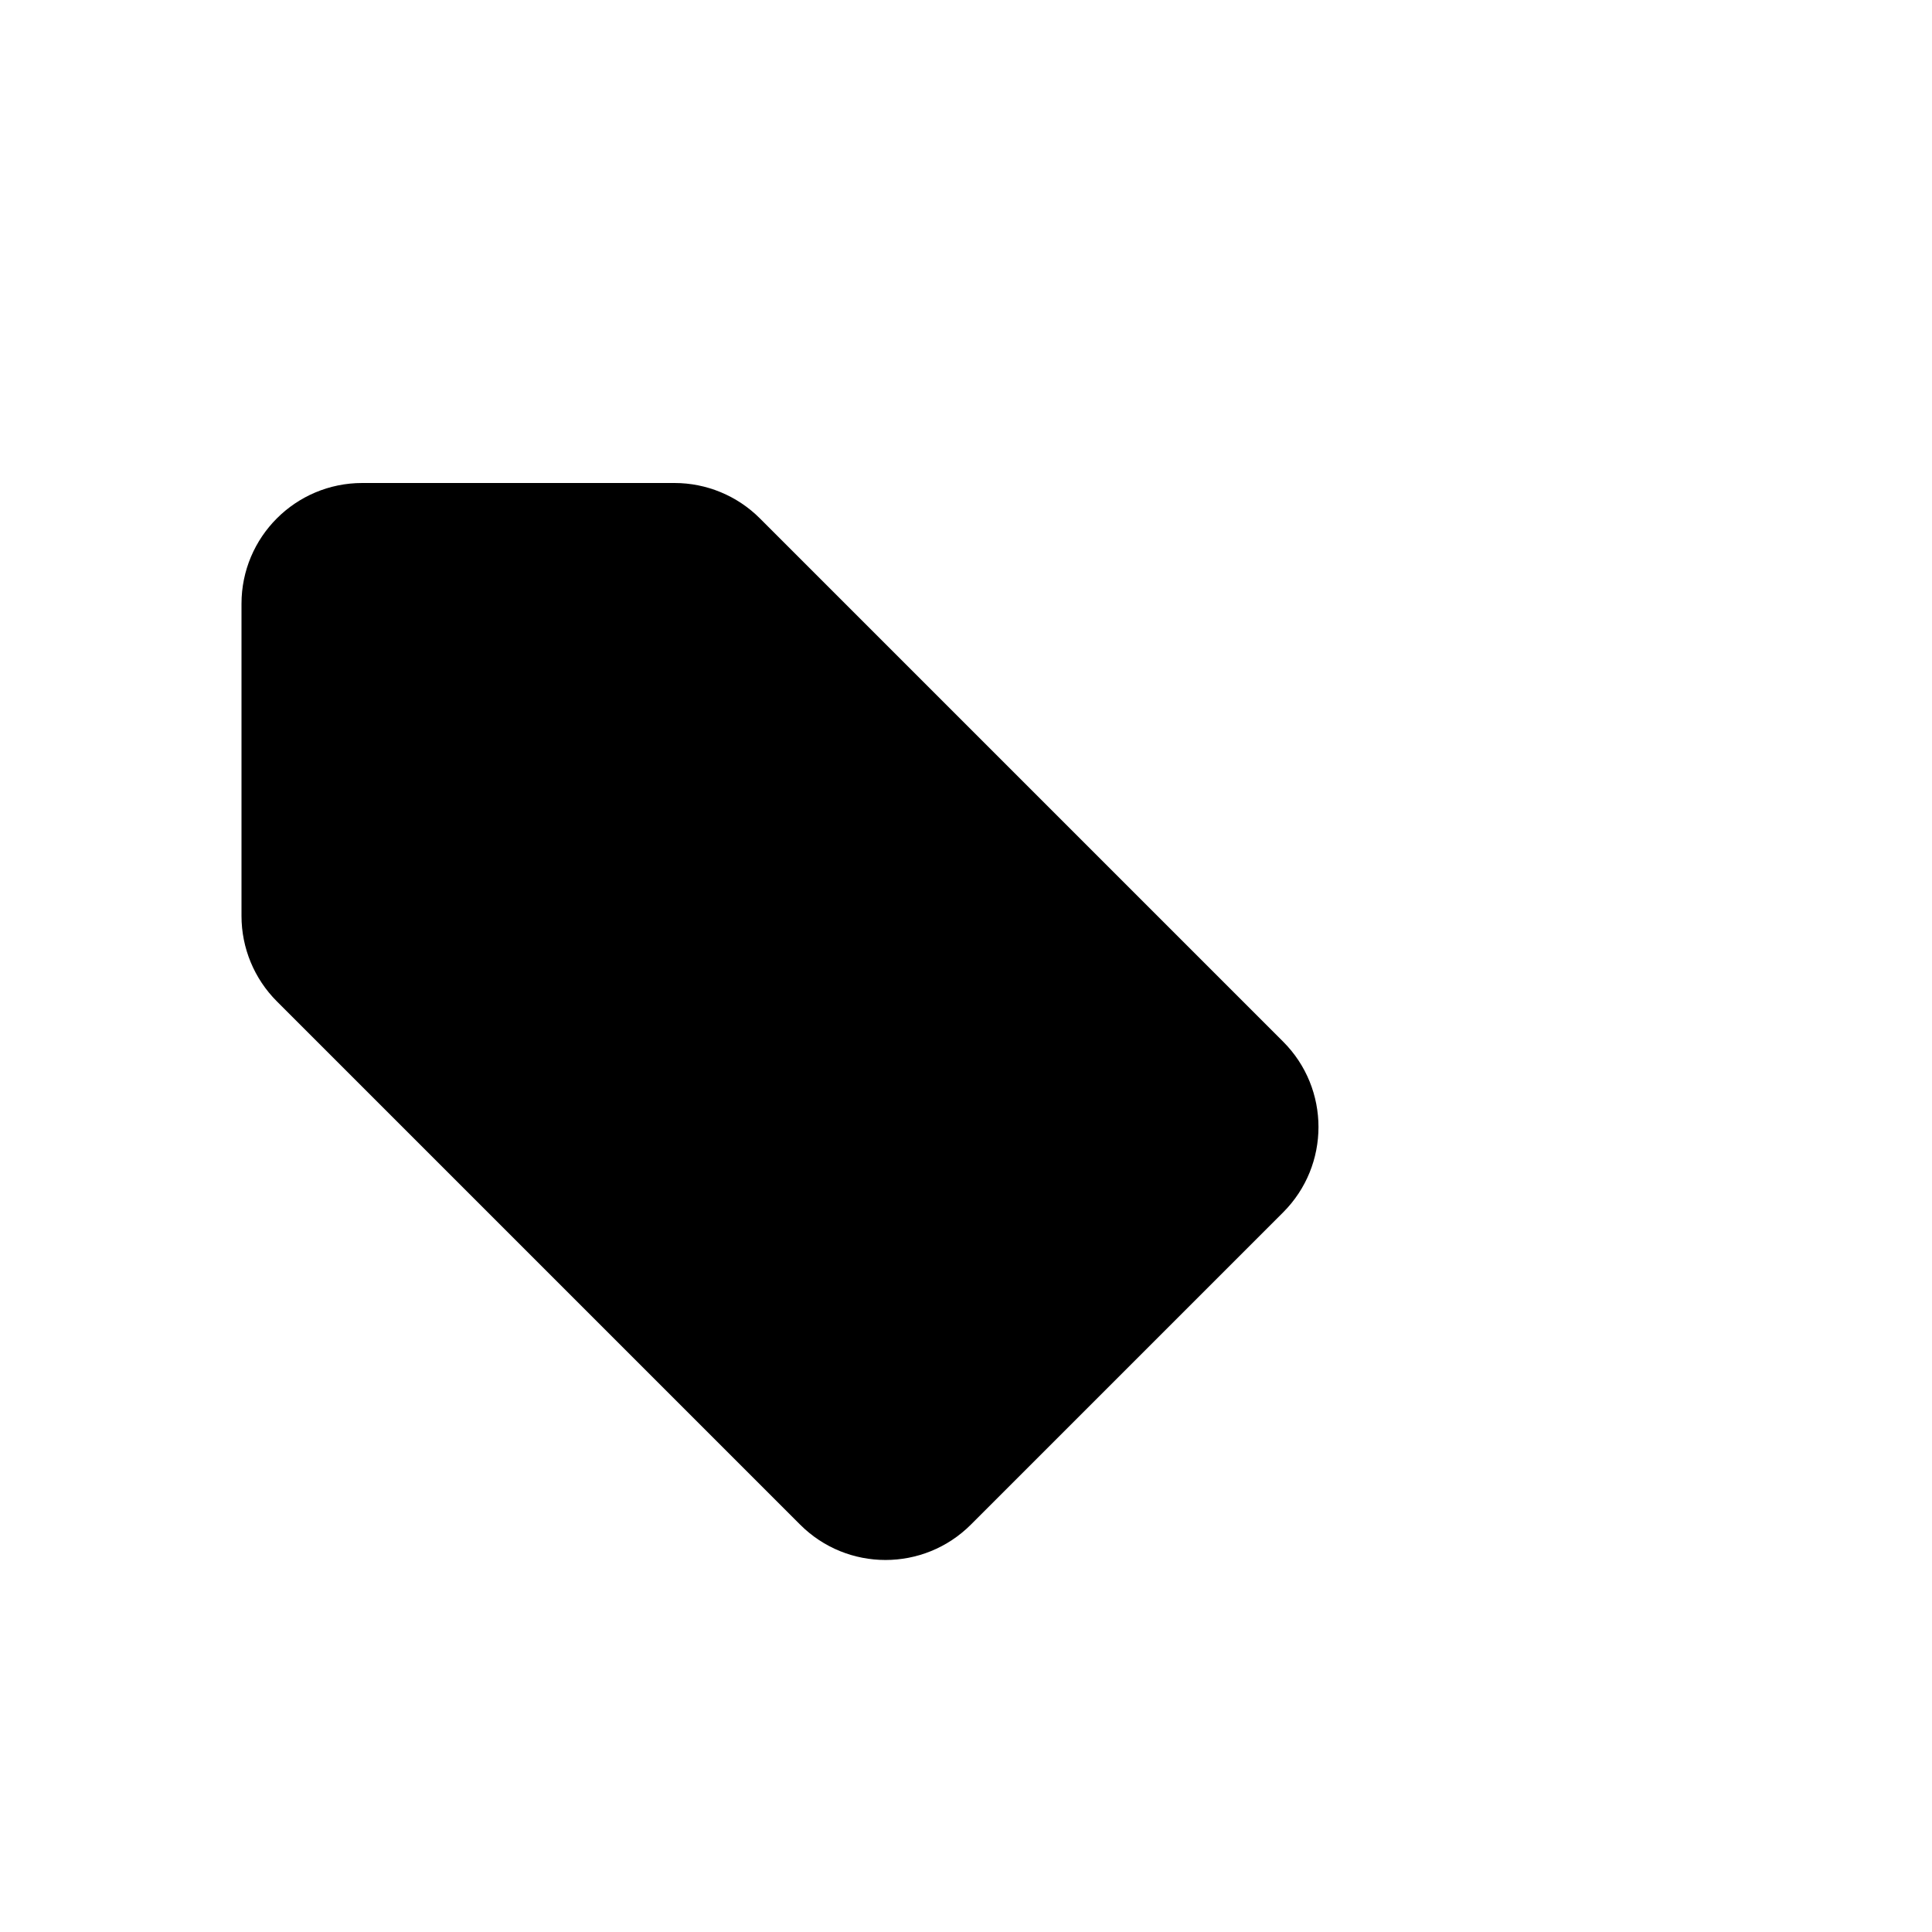
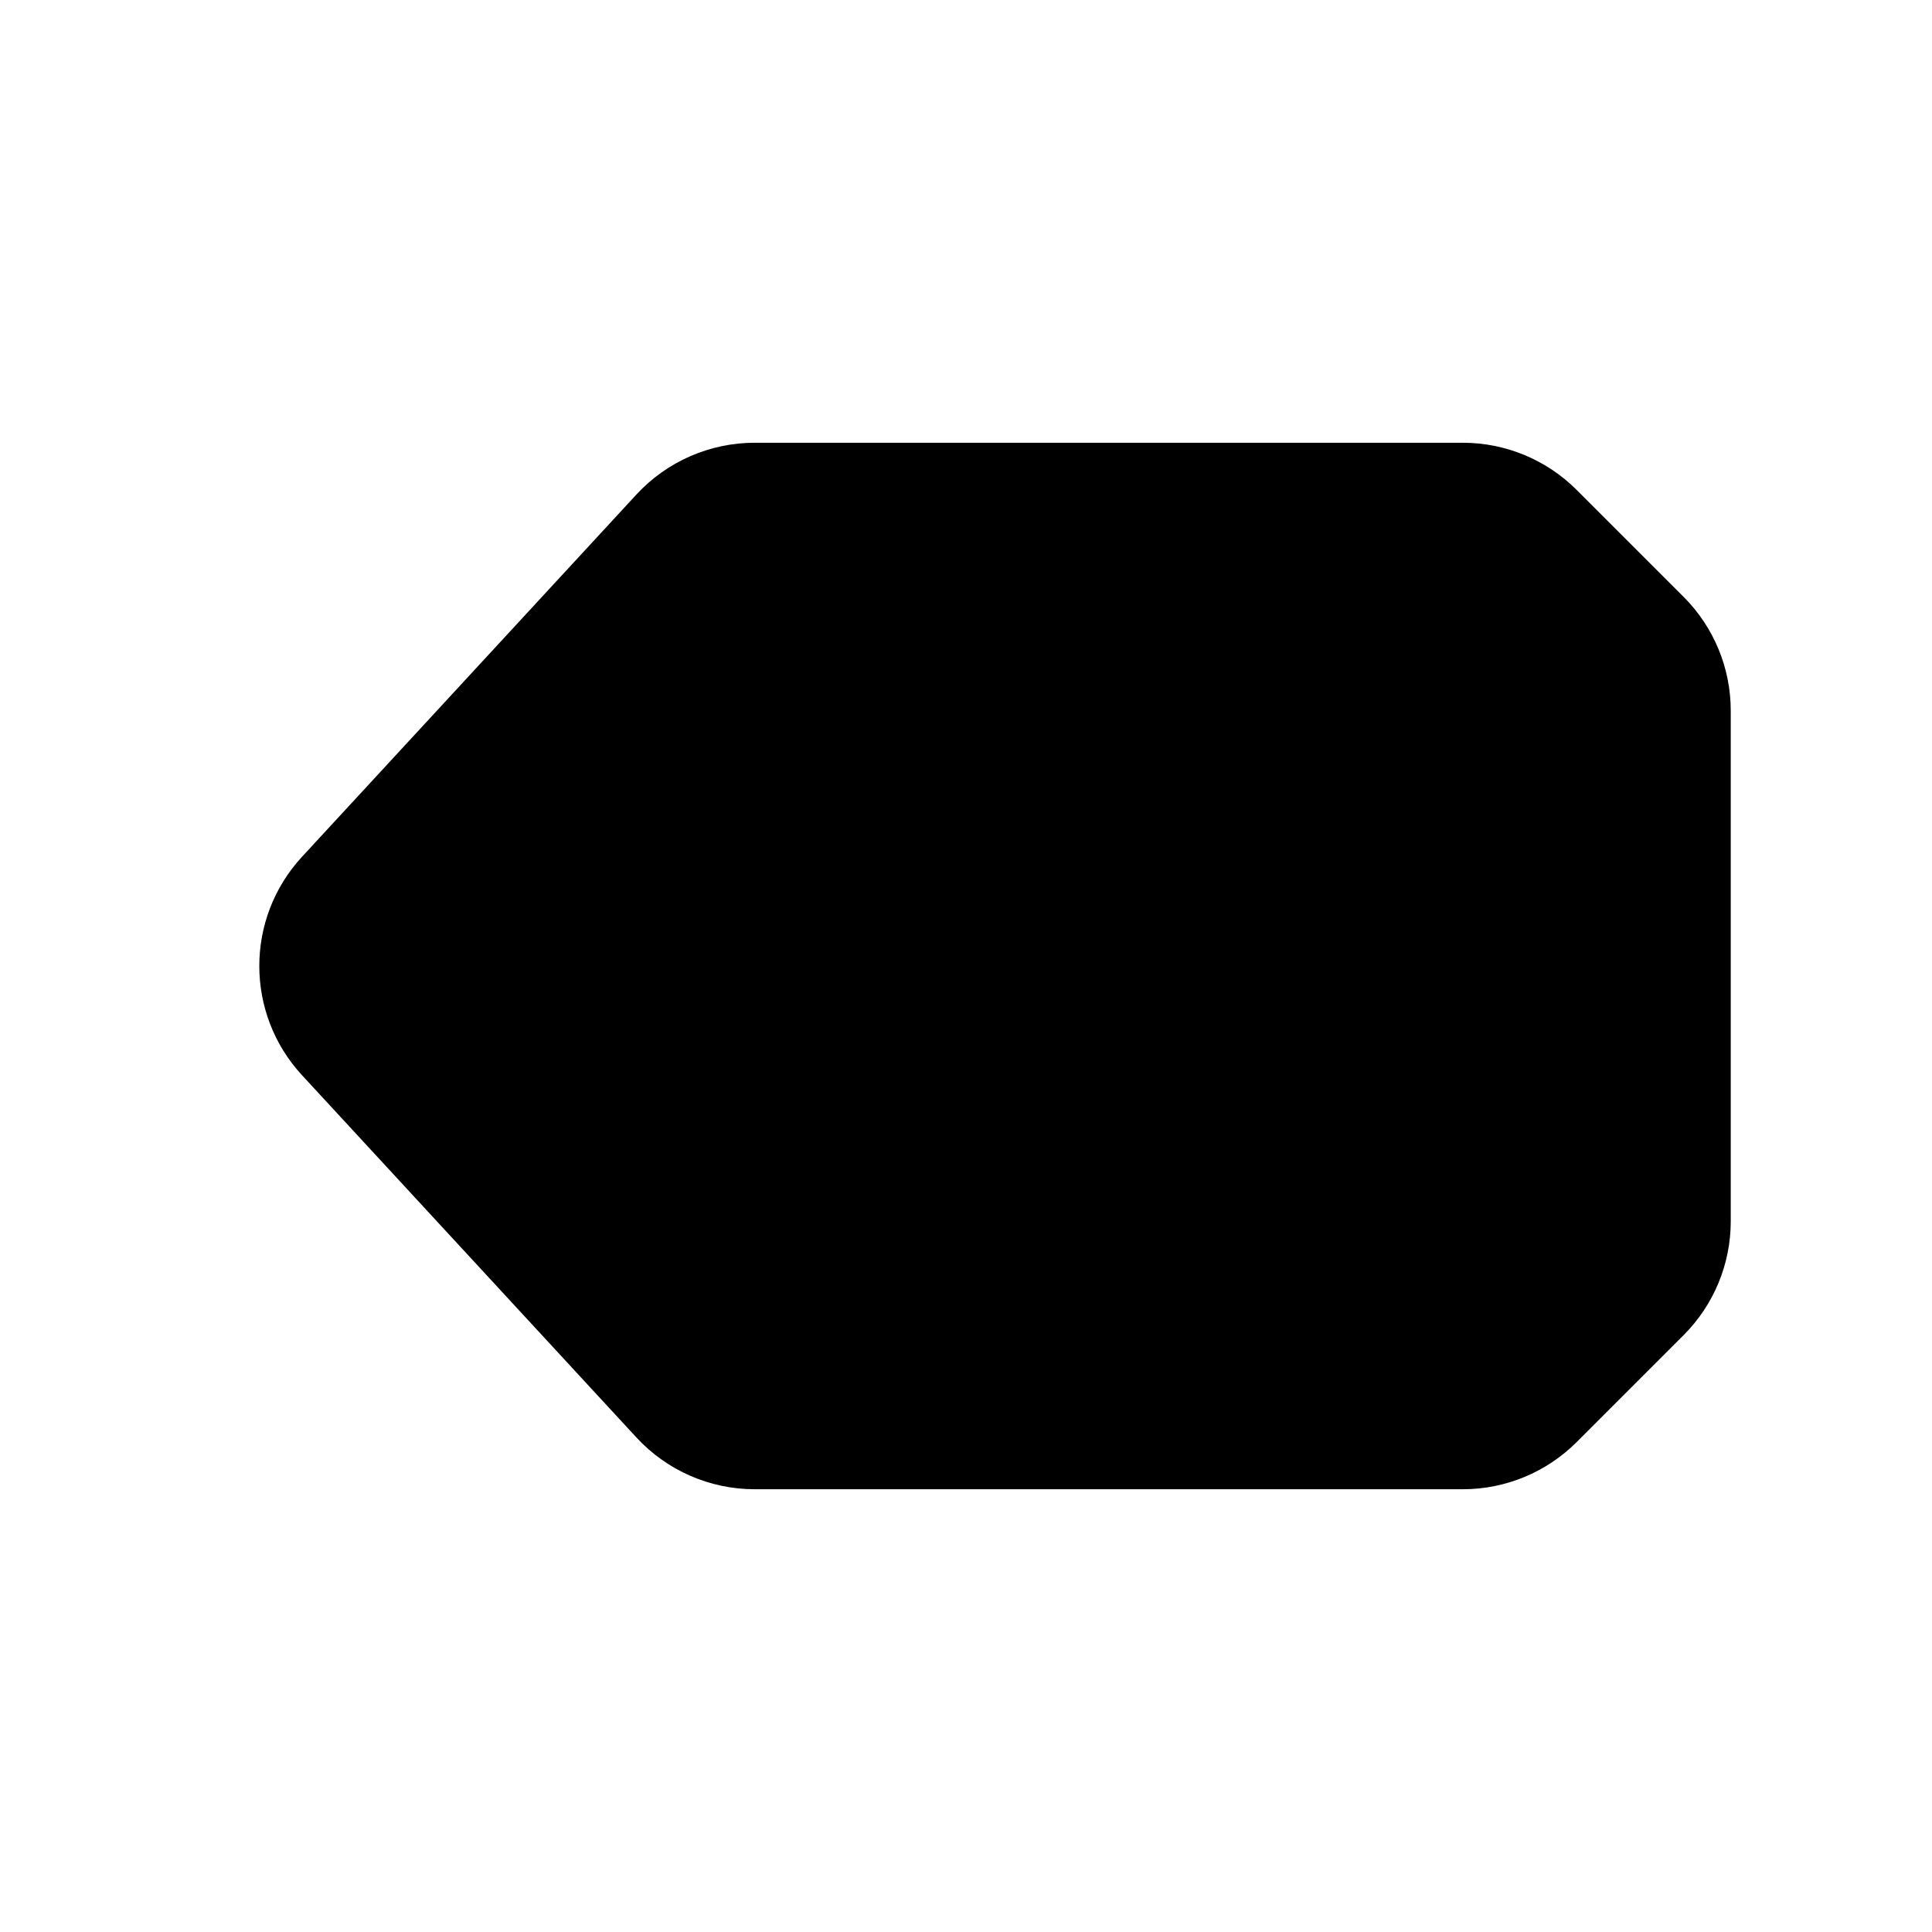
- <svg xmlns="http://www.w3.org/2000/svg" viewBox="0 0 24 24" data-aliases="labels price">
-   <path d="M13 3L21 11" />
-   <path d="M8 11h.01" data-role="detail" />
-   <path d="M6.439 6L8.379 6A1.5 1.5 0 0 1 9.439 6.439L15.939 12.939A1.5 1.5 0 0 1 15.939 15.061L12.061 18.939A1.5 1.5 0 0 1 9.939 18.939L3.439 12.439A1.5 1.5 0 0 1 3 11.379L3 7.5A1.5 1.5 0 0 1 4.5 6Z" data-role="silhouette" />
+ <svg xmlns="http://www.w3.org/2000/svg" viewBox="0 0 24 24" data-aliases="tag labels categories">
+   <path d="M9.5 12h.01" data-role="detail" />
+   <path d="M5.829 8.393L7.906 6.143A2 2 0 0 1 9.376 5.5L18.172 5.5A2 2 0 0 1 19.586 6.086L20.914 7.414A2 2 0 0 1 21.5 8.828L21.5 15.172A2 2 0 0 1 20.914 16.586L19.586 17.914A2 2 0 0 1 18.172 18.5L9.376 18.5A2 2 0 0 1 7.906 17.857L3.752 13.357A2 2 0 0 1 3.752 10.643Z" data-role="silhouette" />
</svg>
